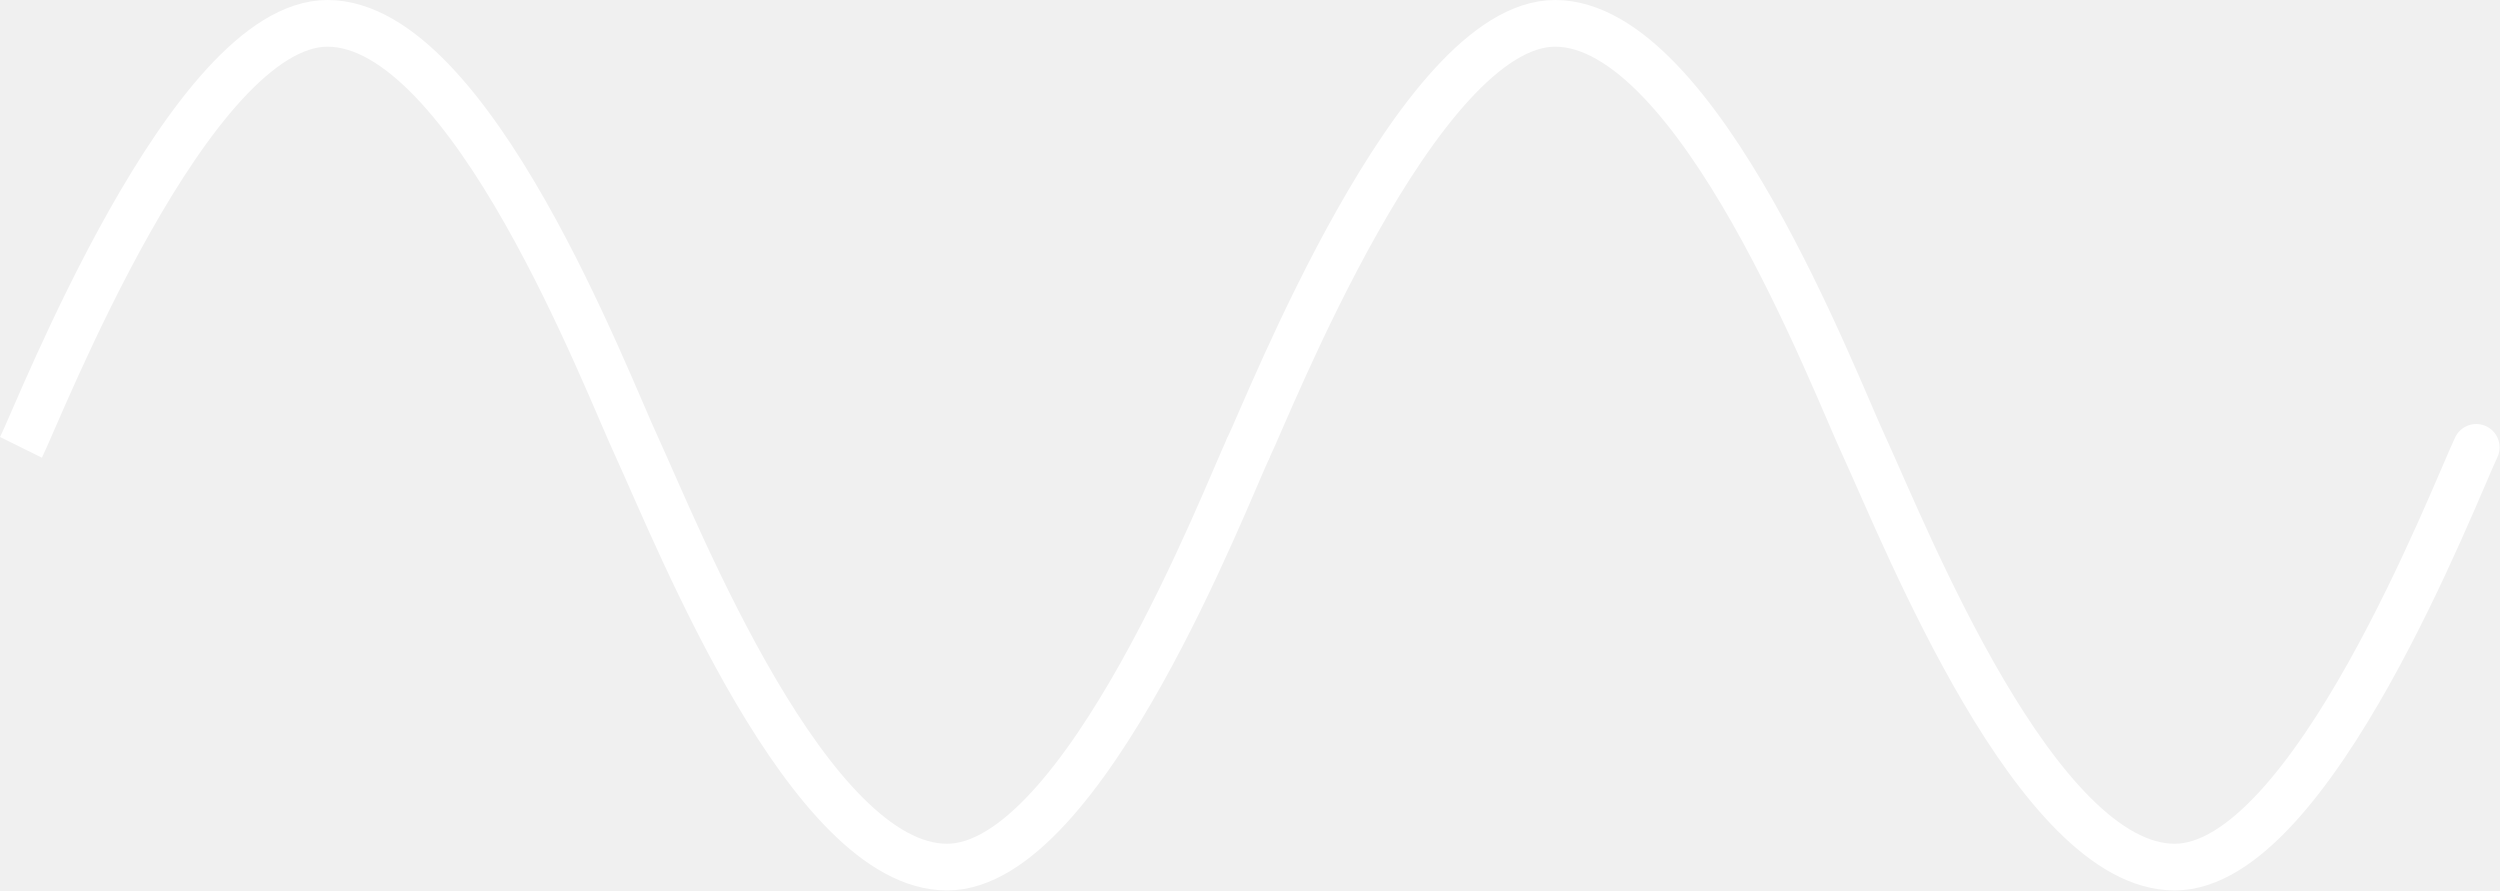
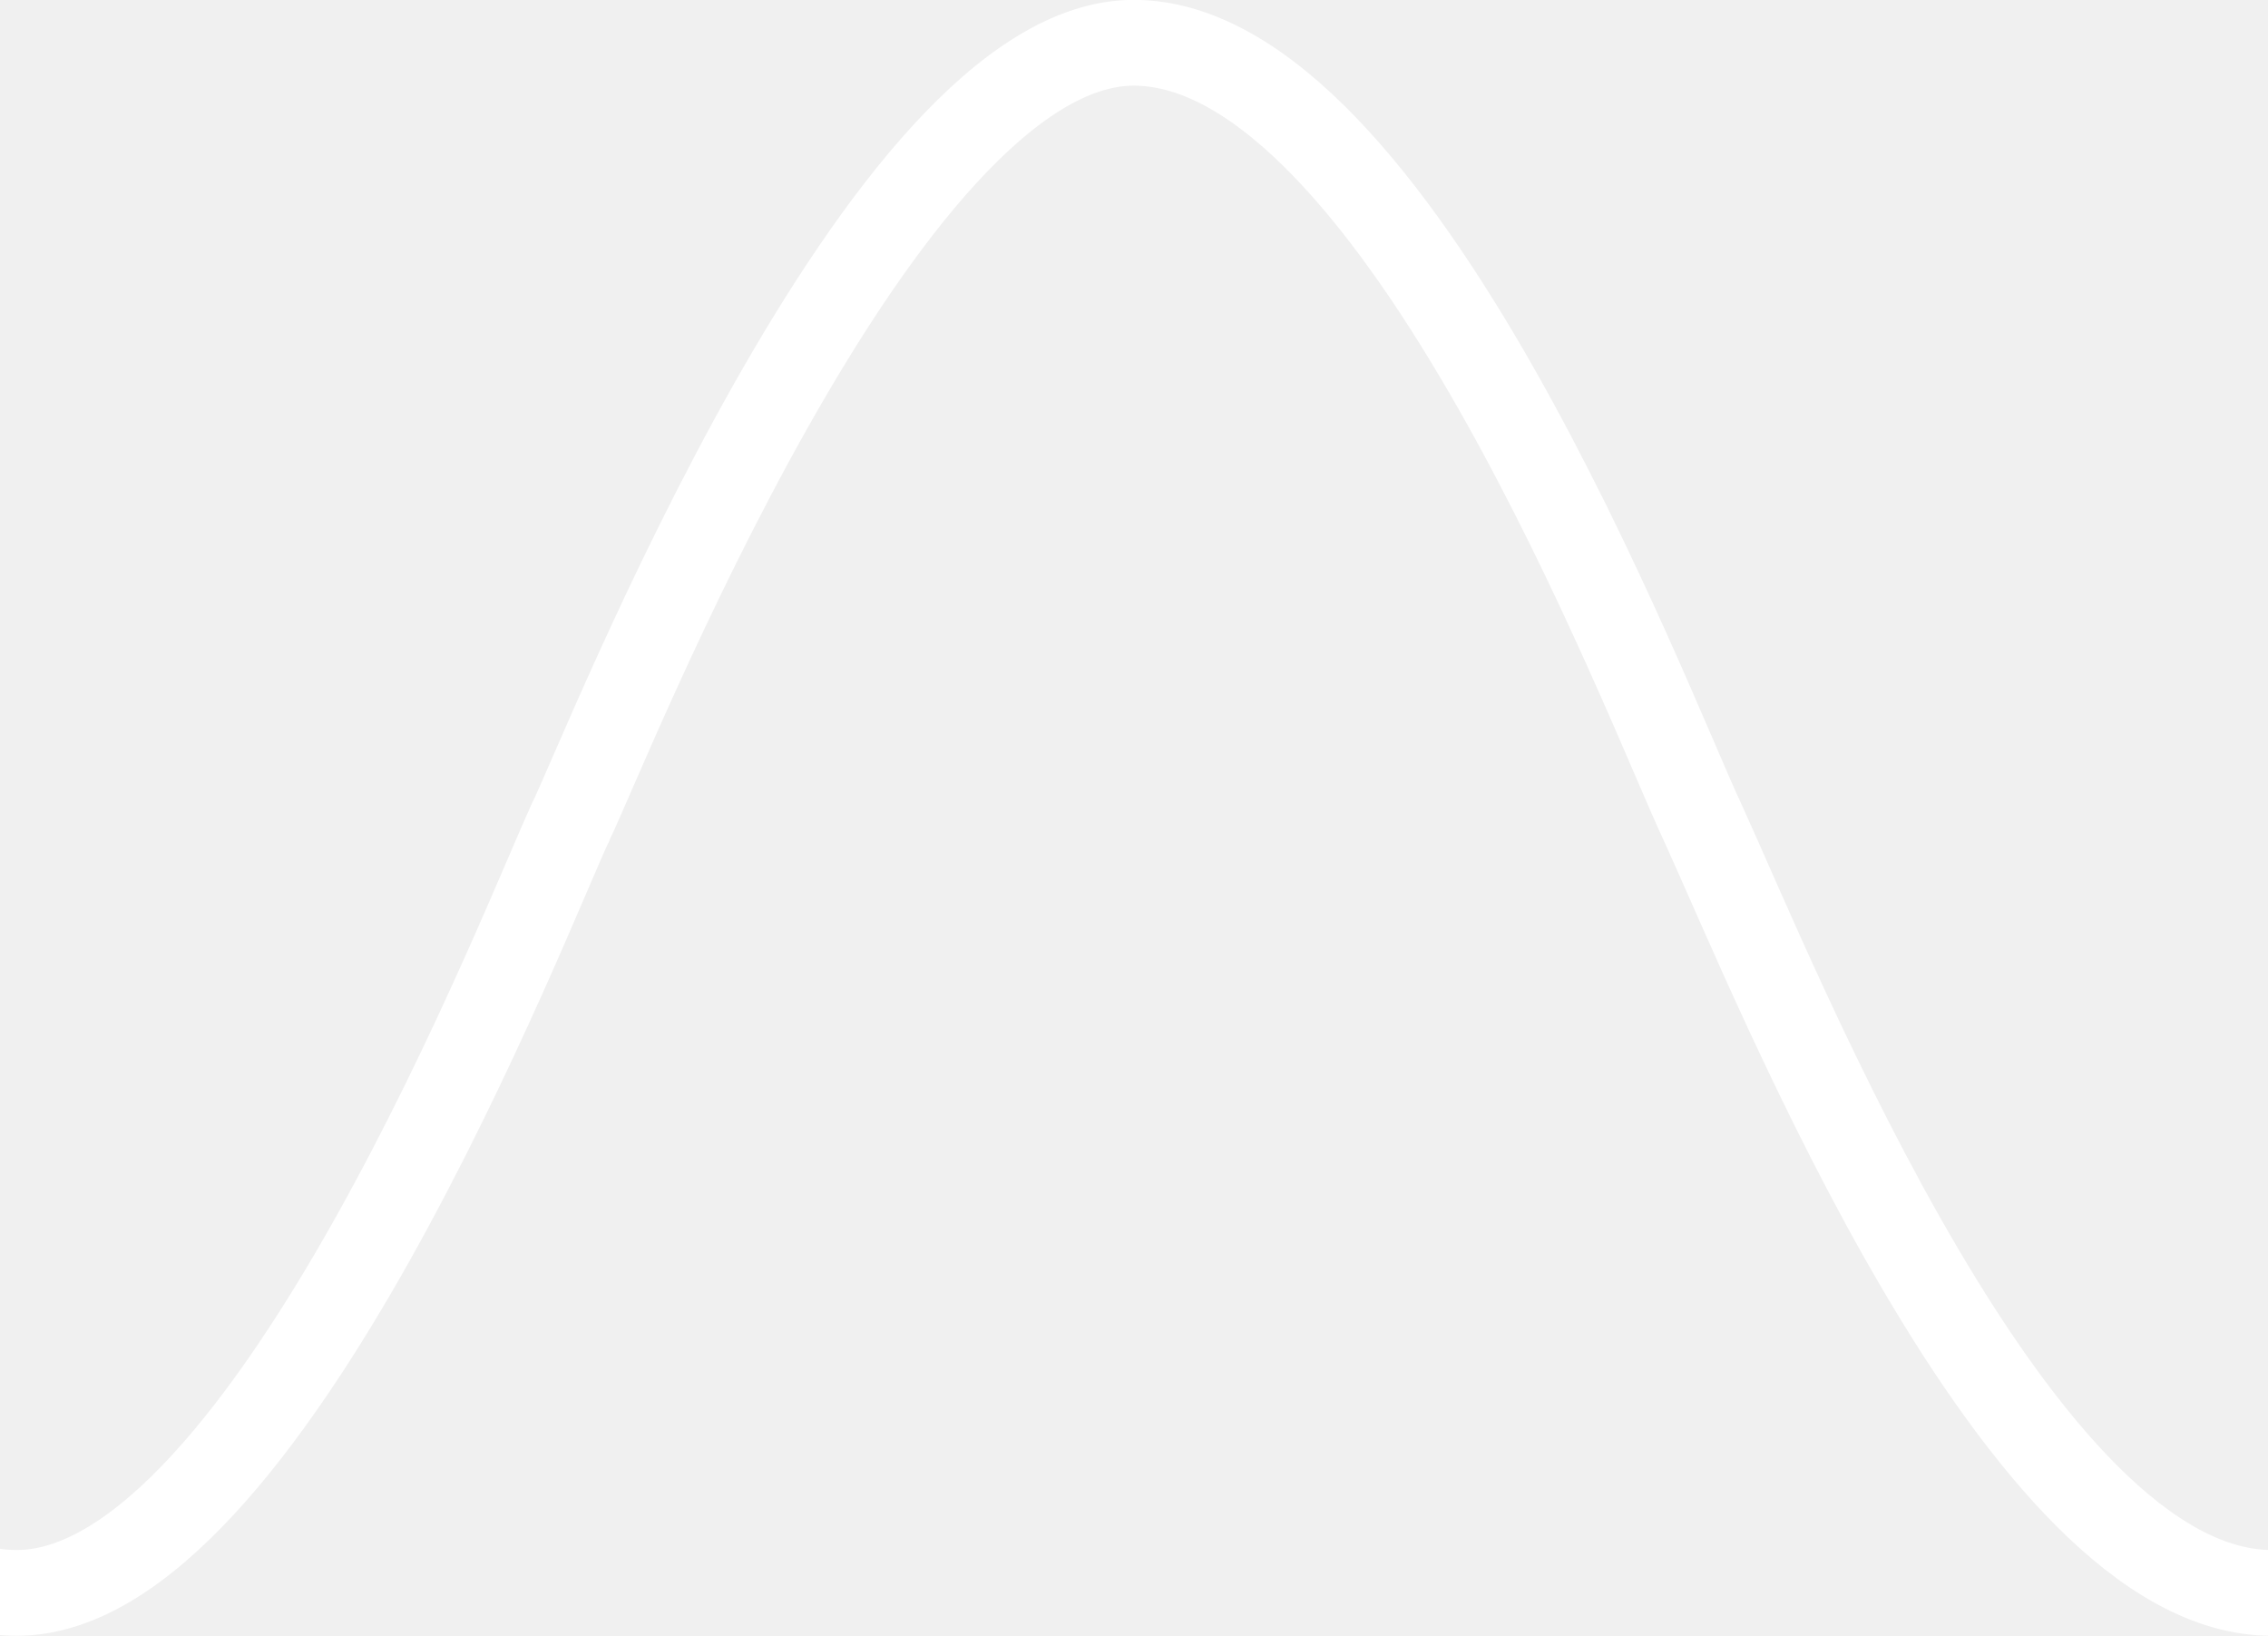
- <svg xmlns="http://www.w3.org/2000/svg" width="535.523" height="190.75" id="svg2" version="1.1">
+ <svg xmlns="http://www.w3.org/2000/svg" width="208" height="150" id="svg2" version="1.1">
  <defs id="defs4">
    <marker orient="auto" refY="0" refX="0" id="Arrow1Mend" style="overflow:visible">
-       <path id="path4210" d="M 0,0 5,-5 -12.5,0 5,5 0,0 z" style="fill-rule:evenodd;stroke:#000000;stroke-width:1pt;marker-start:none" transform="matrix(-0.4,0,0,-0.4,-4,0)" />
+       <path id="path4210" d="M 0,0 5,-5 -12.5,0 5,5 0,0 Z" style="fill-rule:evenodd;stroke:#000000;stroke-width:1pt;marker-start:none" transform="matrix(-0.4,0,0,-0.4,-4,0)" />
    </marker>
    <marker orient="auto" markerHeight="3" markerWidth="4" markerUnits="strokeWidth" refY="5" refX="10" viewBox="0 0 10 10" id="ArrowStart">
-       <path id="path3119" d="M 10,0 0,5 10,10 z" />
+       <path id="path3119" d="M 10,0 0,5 10,10 Z" />
    </marker>
    <marker orient="auto" markerHeight="3" markerWidth="4" markerUnits="strokeWidth" refY="5" refX="0" viewBox="0 0 10 10" id="ArrowEnd">
-       <path id="path3116" d="M 0,0 10,5 0,10 z" />
+       <path id="path3116" d="M 0,0 10,5 0,10 Z" />
    </marker>
  </defs>
-   <g id="layer1" transform="translate(-88.6875,-150.75)">
-     <g id="g3844">
-       <path id="sin" style="fill:none;stroke:#ffffff;stroke-width:10;stroke-miterlimit:4;stroke-opacity:1;stroke-dasharray:none" d="m 93.184,246.578 c 4.038,-8.166 36.274,-90.825 65.651,-90.825 30.747,0 60.005,77.437 66.315,90.825 8.924,19.493 36.913,89.911 66.403,89.911 29.26,0 60.005,-80.296 64.606,-89.911" />
-       <path id="sin-5" style="fill:none;stroke:#ffffff;stroke-width:10;stroke-linecap:round;stroke-miterlimit:4;stroke-opacity:1;stroke-dasharray:none" d="m 356.147,246.578 c 4.038,-8.166 36.274,-90.825 65.651,-90.825 30.747,0 60.005,77.437 66.315,90.825 8.924,19.493 36.913,89.911 66.403,89.911 29.26,0 60.005,-80.296 64.606,-89.911" />
+   <g id="layer1" transform="translate(-88.6875,-191.5)">
+     <g id="g3844" transform="matrix(0.7864283,0,0,0.7864283,-139.0558,72.93227)">
+       <path id="sin" style="fill:none;stroke:#ffffff;stroke-width:10;stroke-miterlimit:4;stroke-dasharray:none;stroke-opacity:1" d="m 93.184,246.578 c 4.038,-8.166 36.274,-90.825 65.651,-90.825 30.747,0 60.005,77.437 66.315,90.825 8.924,19.493 36.913,89.911 66.403,89.911 29.26,0 60.005,-80.296 64.606,-89.911" />
+       <path id="sin-5" style="fill:none;stroke:#ffffff;stroke-width:10;stroke-linecap:round;stroke-miterlimit:4;stroke-dasharray:none;stroke-opacity:1" d="m 356.147,246.578 c 4.038,-8.166 36.274,-90.825 65.651,-90.825 30.747,0 60.005,77.437 66.315,90.825 8.924,19.493 36.913,89.911 66.403,89.911 29.26,0 60.005,-80.296 64.606,-89.911" />
    </g>
  </g>
</svg>
